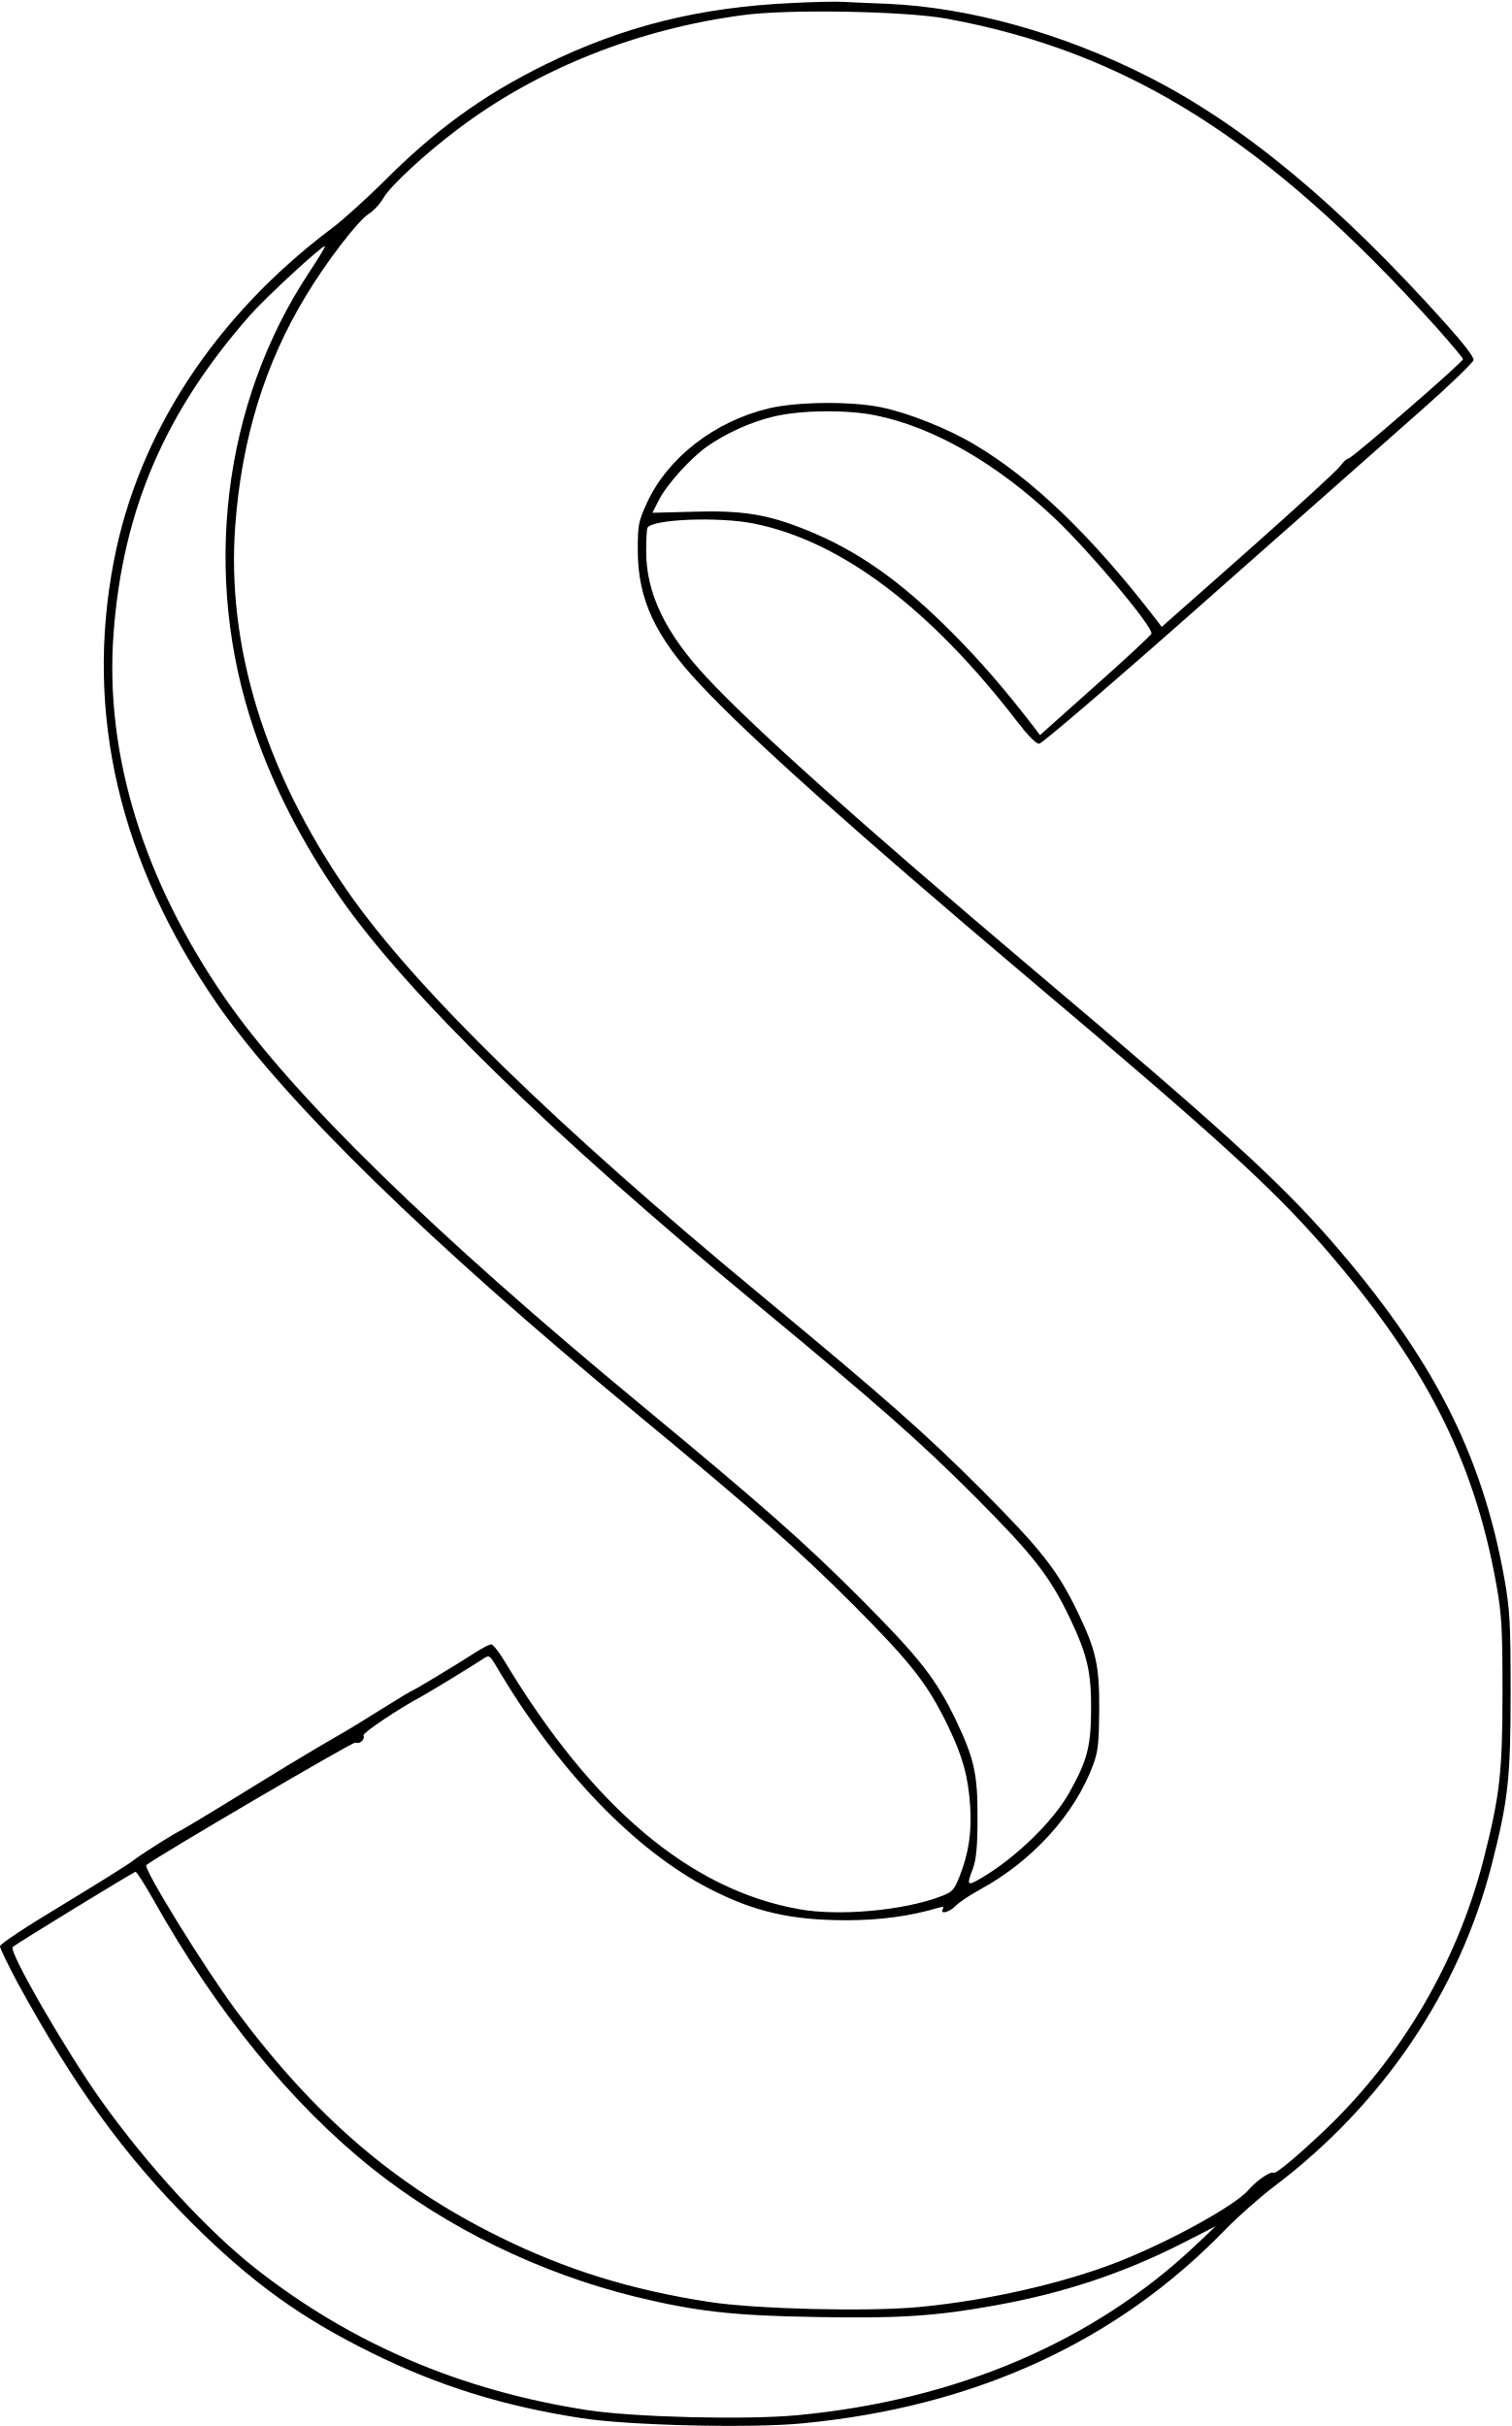
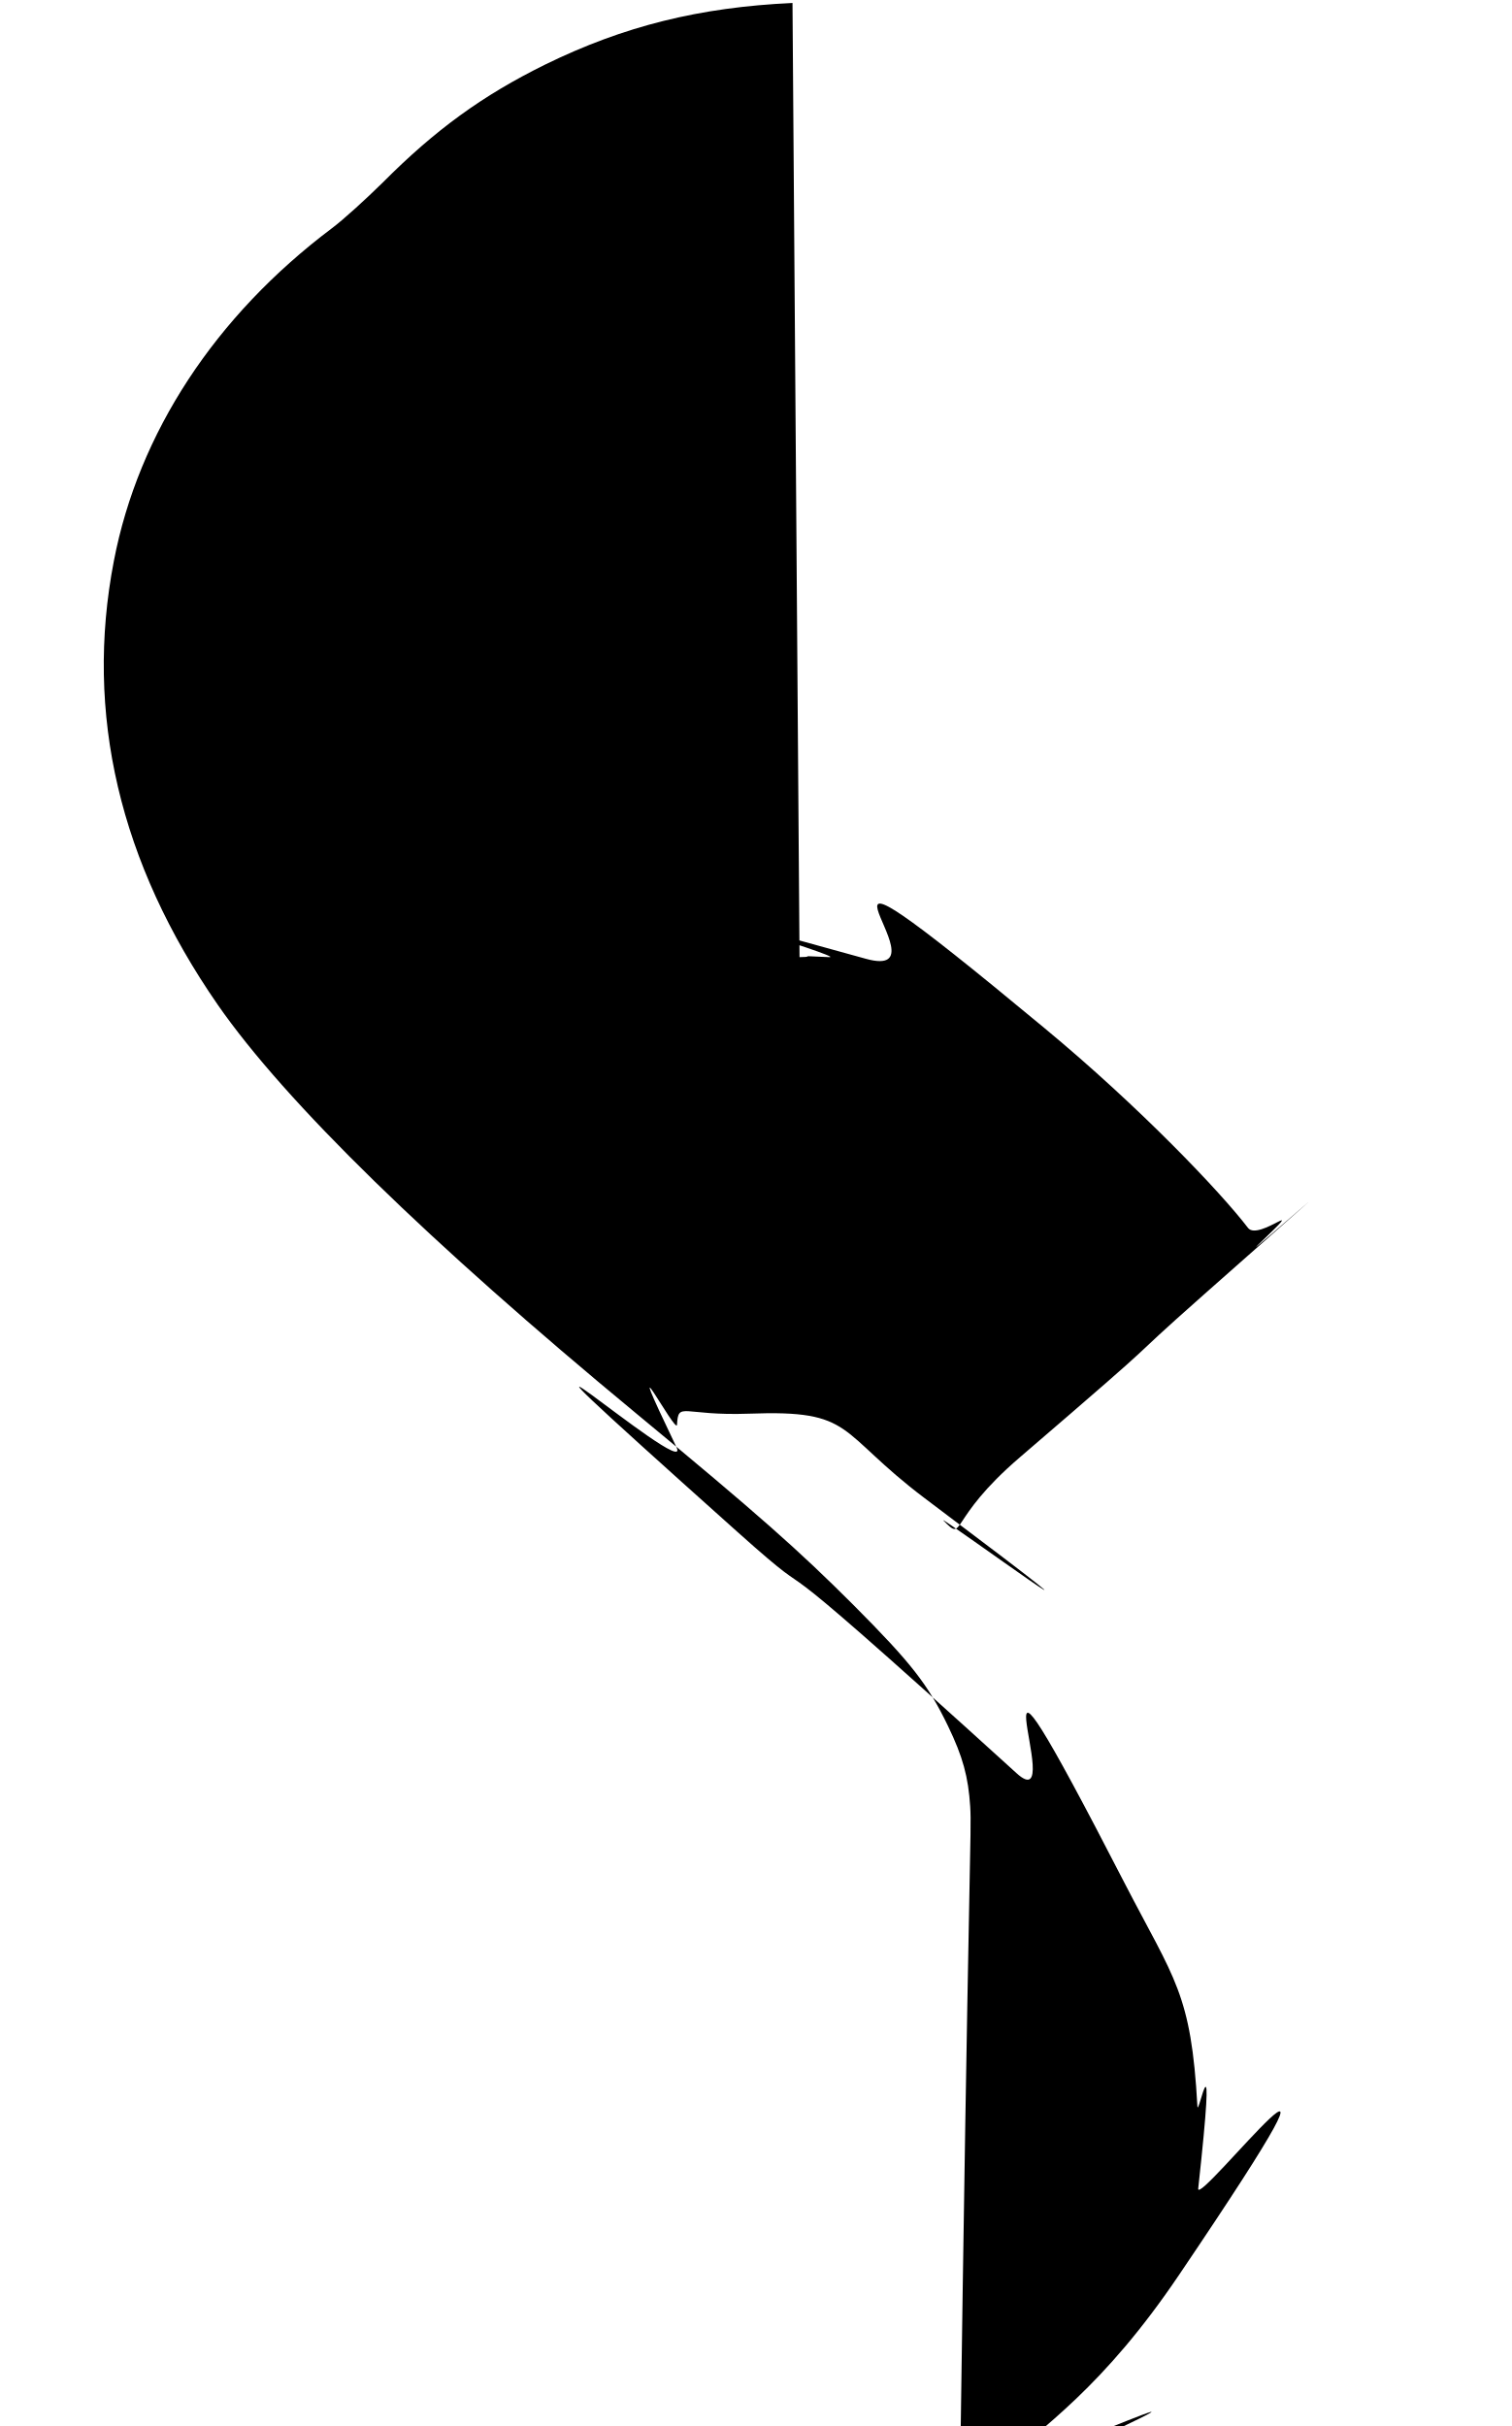
<svg xmlns="http://www.w3.org/2000/svg" version="1.0" width="559pt" height="897pt" viewBox="0 0 559 897" preserveAspectRatio="xMidYMid meet">
  <g transform="translate(0,897) scale(0.1,-0.1)" fill="#000000" stroke="none">
-     <path d="M2930 8959 c-344 -16 -623 -85 -915 -228 -231 -114 -406 -241 -600 -436 -61 -60 -145 -137 -188 -169 -432 -325 -715 -757 -806 -1230 -109 -564 21 -1117 384 -1641 250 -360 780 -877 1547 -1511 451 -373 600 -505 803 -708 215 -216 275 -293 350 -448 55 -114 75 -188 82 -298 6 -96 -6 -173 -39 -257 -21 -53 -27 -59 -73 -76 -136 -51 -374 -73 -521 -46 -401 71 -763 376 -1088 916 -21 35 -43 63 -50 63 -7 0 -32 -13 -57 -29 -74 -48 -229 -141 -233 -141 -3 0 -54 -31 -113 -68 -59 -37 -135 -84 -168 -102 -33 -19 -67 -39 -77 -45 -9 -5 -56 -34 -105 -63 -48 -29 -153 -94 -233 -143 -80 -49 -152 -92 -160 -96 -26 -12 -144 -86 -180 -114 -19 -15 -137 -88 -262 -164 -130 -78 -228 -143 -228 -151 0 -8 30 -70 66 -137 207 -379 396 -640 644 -887 219 -218 401 -350 665 -480 247 -122 484 -196 775 -241 172 -27 628 -38 819 -19 636 61 1161 302 1561 716 47 48 128 120 181 160 402 304 684 722 804 1189 61 240 70 318 70 640 0 259 -3 304 -23 418 -84 467 -268 823 -647 1257 -192 218 -401 409 -1095 995 -637 539 -1034 894 -1208 1081 -152 163 -223 311 -223 465 0 43 2 83 5 88 20 32 266 41 394 15 322 -65 649 -312 972 -731 39 -51 70 -83 82 -83 10 0 283 234 615 528 328 290 684 605 792 700 108 95 197 181 199 191 2 10 -38 62 -100 131 -399 446 -754 740 -1106 918 -314 159 -659 255 -962 268 -63 2 -135 6 -160 7 -25 2 -110 0 -190 -4z m570 -58 c671 -123 1188 -450 1813 -1144 53 -60 97 -112 96 -115 -1 -12 -411 -367 -423 -367 -6 0 -20 -13 -31 -28 -11 -16 -164 -156 -340 -312 l-320 -283 -18 24 c-239 311 -459 523 -675 651 -99 59 -246 117 -344 137 -112 23 -311 21 -416 -4 -200 -48 -373 -182 -450 -349 -32 -70 -34 -82 -34 -176 0 -179 64 -318 229 -494 182 -195 573 -545 1213 -1086 693 -585 897 -771 1085 -985 379 -434 563 -790 647 -1257 20 -113 23 -161 23 -398 0 -300 -10 -384 -70 -620 -97 -379 -302 -729 -586 -1000 -105 -100 -185 -166 -191 -159 -9 8 -63 -29 -92 -63 -48 -57 -291 -191 -482 -266 -202 -79 -481 -143 -735 -167 -188 -18 -606 -8 -779 19 -290 45 -528 119 -775 241 -385 190 -680 444 -972 836 -118 159 -345 527 -332 538 46 36 763 456 773 453 16 -7 36 11 30 27 -3 9 131 99 212 142 28 15 203 122 231 141 21 14 23 13 45 -23 225 -384 515 -687 794 -829 164 -84 300 -115 503 -115 125 0 235 15 340 46 17 5 22 4 17 -4 -13 -22 24 -13 47 11 12 13 53 40 91 61 193 105 351 279 418 462 18 49 21 82 22 199 1 165 -11 222 -79 363 -75 156 -135 232 -355 453 -208 208 -355 338 -808 713 -766 633 -1288 1142 -1537 1501 -305 440 -449 908 -415 1355 24 318 109 596 262 848 74 123 192 277 231 301 18 11 43 38 56 61 24 42 155 164 277 255 293 221 660 367 1050 419 167 23 601 15 754 -13z m-2357 -938 c-321 -485 -398 -1123 -203 -1693 70 -208 178 -417 315 -615 250 -360 780 -877 1547 -1511 451 -373 600 -505 803 -708 215 -216 275 -292 350 -448 65 -136 80 -200 79 -343 -1 -134 -15 -186 -80 -302 -60 -108 -201 -244 -326 -317 -53 -31 -55 -28 -31 35 12 33 17 79 17 184 1 165 -12 222 -79 363 -75 156 -135 232 -355 453 -208 208 -355 338 -808 713 -766 633 -1288 1142 -1537 1501 -305 440 -449 908 -415 1355 34 454 190 817 504 1174 58 66 264 256 277 256 4 0 -23 -44 -58 -97z m2095 -529 c212 -43 445 -176 659 -378 129 -121 368 -406 360 -429 -2 -6 -95 -93 -208 -193 l-204 -182 -18 24 c-105 137 -202 250 -307 355 -191 192 -351 304 -540 380 -145 58 -234 72 -415 67 l-153 -4 24 47 c28 57 121 159 181 200 71 49 158 88 240 108 99 25 274 27 381 5z m-2672 -5486 c233 -416 511 -757 812 -997 275 -219 616 -385 967 -472 225 -55 364 -71 669 -76 307 -6 445 3 666 43 255 46 474 119 698 233 l117 60 -75 -71 c-377 -356 -881 -572 -1471 -628 -188 -18 -606 -8 -779 19 -465 72 -868 244 -1222 521 -180 141 -402 382 -575 625 -130 183 -342 550 -326 566 11 11 446 277 454 278 4 1 33 -45 65 -101z" />
+     <path d="M2930 8959 c-344 -16 -623 -85 -915 -228 -231 -114 -406 -241 -600 -436 -61 -60 -145 -137 -188 -169 -432 -325 -715 -757 -806 -1230 -109 -564 21 -1117 384 -1641 250 -360 780 -877 1547 -1511 451 -373 600 -505 803 -708 215 -216 275 -293 350 -448 55 -114 75 -188 82 -298 6 -96 -6 -173 -39 -2572 1561 716 47 48 128 120 181 160 402 304 684 722 804 1189 61 240 70 318 70 640 0 259 -3 304 -23 418 -84 467 -268 823 -647 1257 -192 218 -401 409 -1095 995 -637 539 -1034 894 -1208 1081 -152 163 -223 311 -223 465 0 43 2 83 5 88 20 32 266 41 394 15 322 -65 649 -312 972 -731 39 -51 70 -83 82 -83 10 0 283 234 615 528 328 290 684 605 792 700 108 95 197 181 199 191 2 10 -38 62 -100 131 -399 446 -754 740 -1106 918 -314 159 -659 255 -962 268 -63 2 -135 6 -160 7 -25 2 -110 0 -190 -4z m570 -58 c671 -123 1188 -450 1813 -1144 53 -60 97 -112 96 -115 -1 -12 -411 -367 -423 -367 -6 0 -20 -13 -31 -28 -11 -16 -164 -156 -340 -312 l-320 -283 -18 24 c-239 311 -459 523 -675 651 -99 59 -246 117 -344 137 -112 23 -311 21 -416 -4 -200 -48 -373 -182 -450 -349 -32 -70 -34 -82 -34 -176 0 -179 64 -318 229 -494 182 -195 573 -545 1213 -1086 693 -585 897 -771 1085 -985 379 -434 563 -790 647 -1257 20 -113 23 -161 23 -398 0 -300 -10 -384 -70 -620 -97 -379 -302 -729 -586 -1000 -105 -100 -185 -166 -191 -159 -9 8 -63 -29 -92 -63 -48 -57 -291 -191 -482 -266 -202 -79 -481 -143 -735 -167 -188 -18 -606 -8 -779 19 -290 45 -528 119 -775 241 -385 190 -680 444 -972 836 -118 159 -345 527 -332 538 46 36 763 456 773 453 16 -7 36 11 30 27 -3 9 131 99 212 142 28 15 203 122 231 141 21 14 23 13 45 -23 225 -384 515 -687 794 -829 164 -84 300 -115 503 -115 125 0 235 15 340 46 17 5 22 4 17 -4 -13 -22 24 -13 47 11 12 13 53 40 91 61 193 105 351 279 418 462 18 49 21 82 22 199 1 165 -11 222 -79 363 -75 156 -135 232 -355 453 -208 208 -355 338 -808 713 -766 633 -1288 1142 -1537 1501 -305 440 -449 908 -415 1355 24 318 109 596 262 848 74 123 192 277 231 301 18 11 43 38 56 61 24 42 155 164 277 255 293 221 660 367 1050 419 167 23 601 15 754 -13z m-2357 -938 c-321 -485 -398 -1123 -203 -1693 70 -208 178 -417 315 -615 250 -360 780 -877 1547 -1511 451 -373 600 -505 803 -708 215 -216 275 -292 350 -448 65 -136 80 -200 79 -343 -1 -134 -15 -186 -80 -302 -60 -108 -201 -244 -326 -317 -53 -31 -55 -28 -31 35 12 33 17 79 17 184 1 165 -12 222 -79 363 -75 156 -135 232 -355 453 -208 208 -355 338 -808 713 -766 633 -1288 1142 -1537 1501 -305 440 -449 908 -415 1355 34 454 190 817 504 1174 58 66 264 256 277 256 4 0 -23 -44 -58 -97z m2095 -529 c212 -43 445 -176 659 -378 129 -121 368 -406 360 -429 -2 -6 -95 -93 -208 -193 l-204 -182 -18 24 c-105 137 -202 250 -307 355 -191 192 -351 304 -540 380 -145 58 -234 72 -415 67 l-153 -4 24 47 c28 57 121 159 181 200 71 49 158 88 240 108 99 25 274 27 381 5z m-2672 -5486 c233 -416 511 -757 812 -997 275 -219 616 -385 967 -472 225 -55 364 -71 669 -76 307 -6 445 3 666 43 255 46 474 119 698 233 l117 60 -75 -71 c-377 -356 -881 -572 -1471 -628 -188 -18 -606 -8 -779 19 -465 72 -868 244 -1222 521 -180 141 -402 382 -575 625 -130 183 -342 550 -326 566 11 11 446 277 454 278 4 1 33 -45 65 -101z" />
  </g>
</svg>
